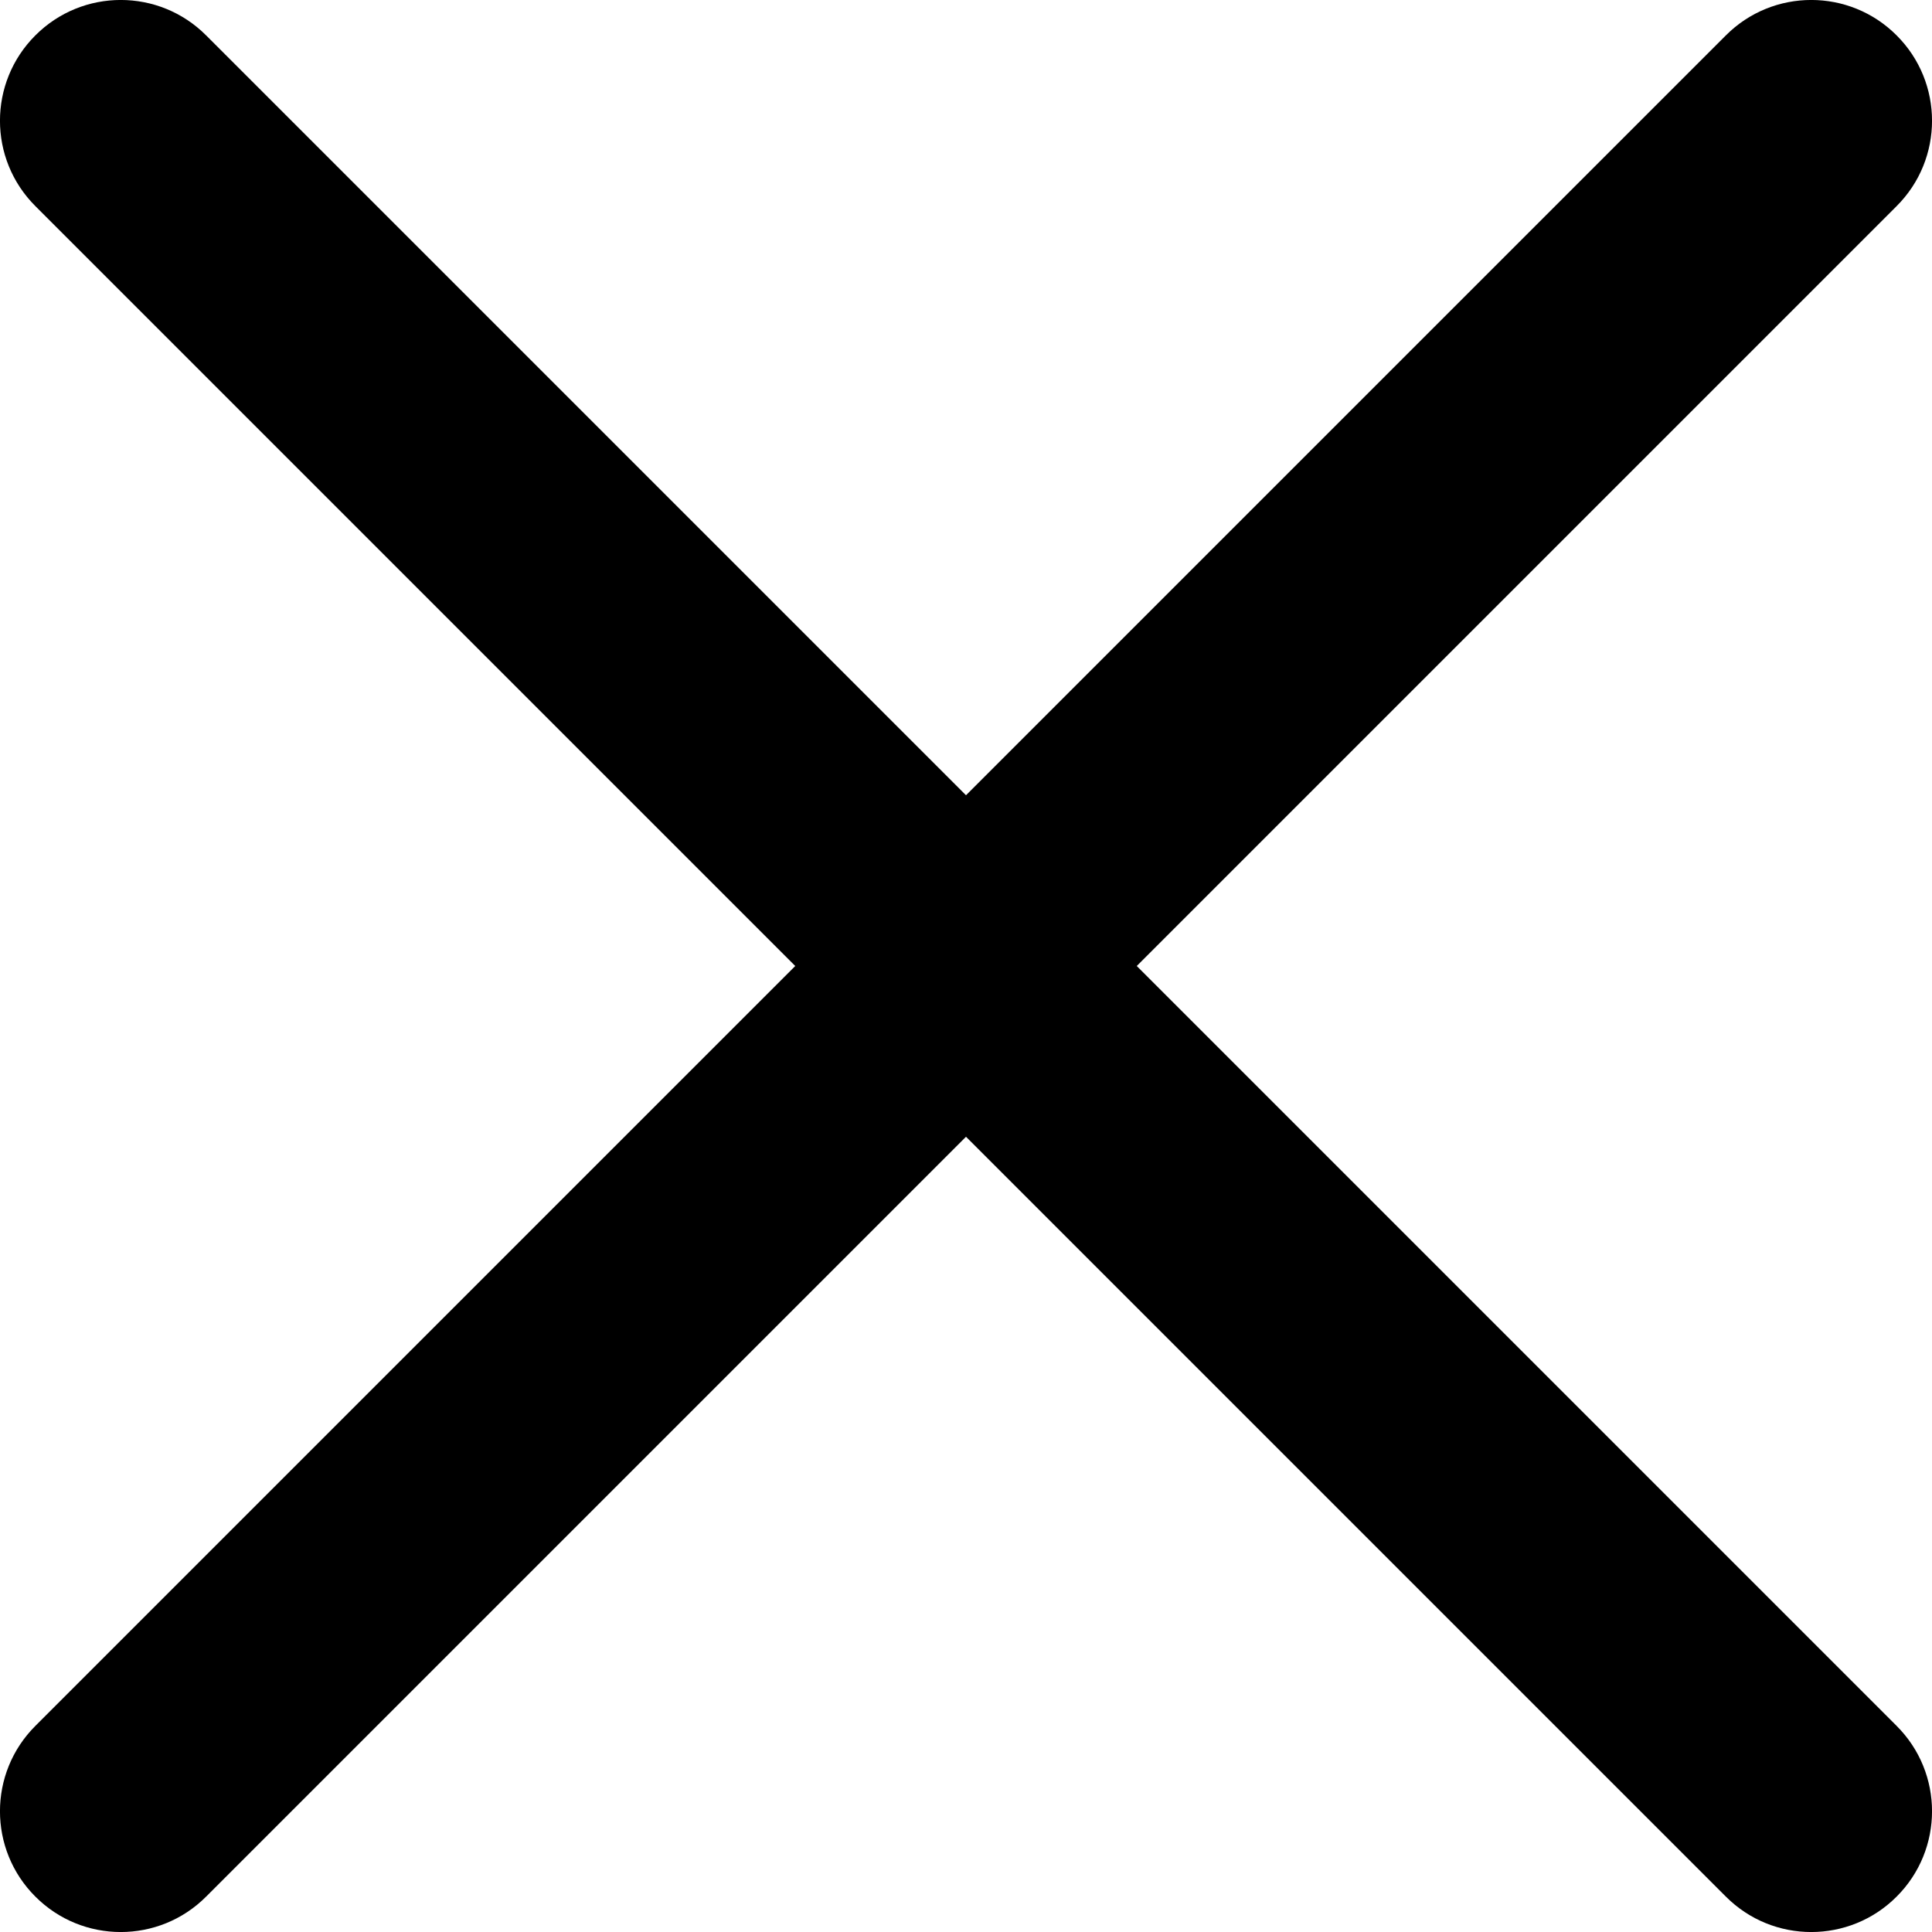
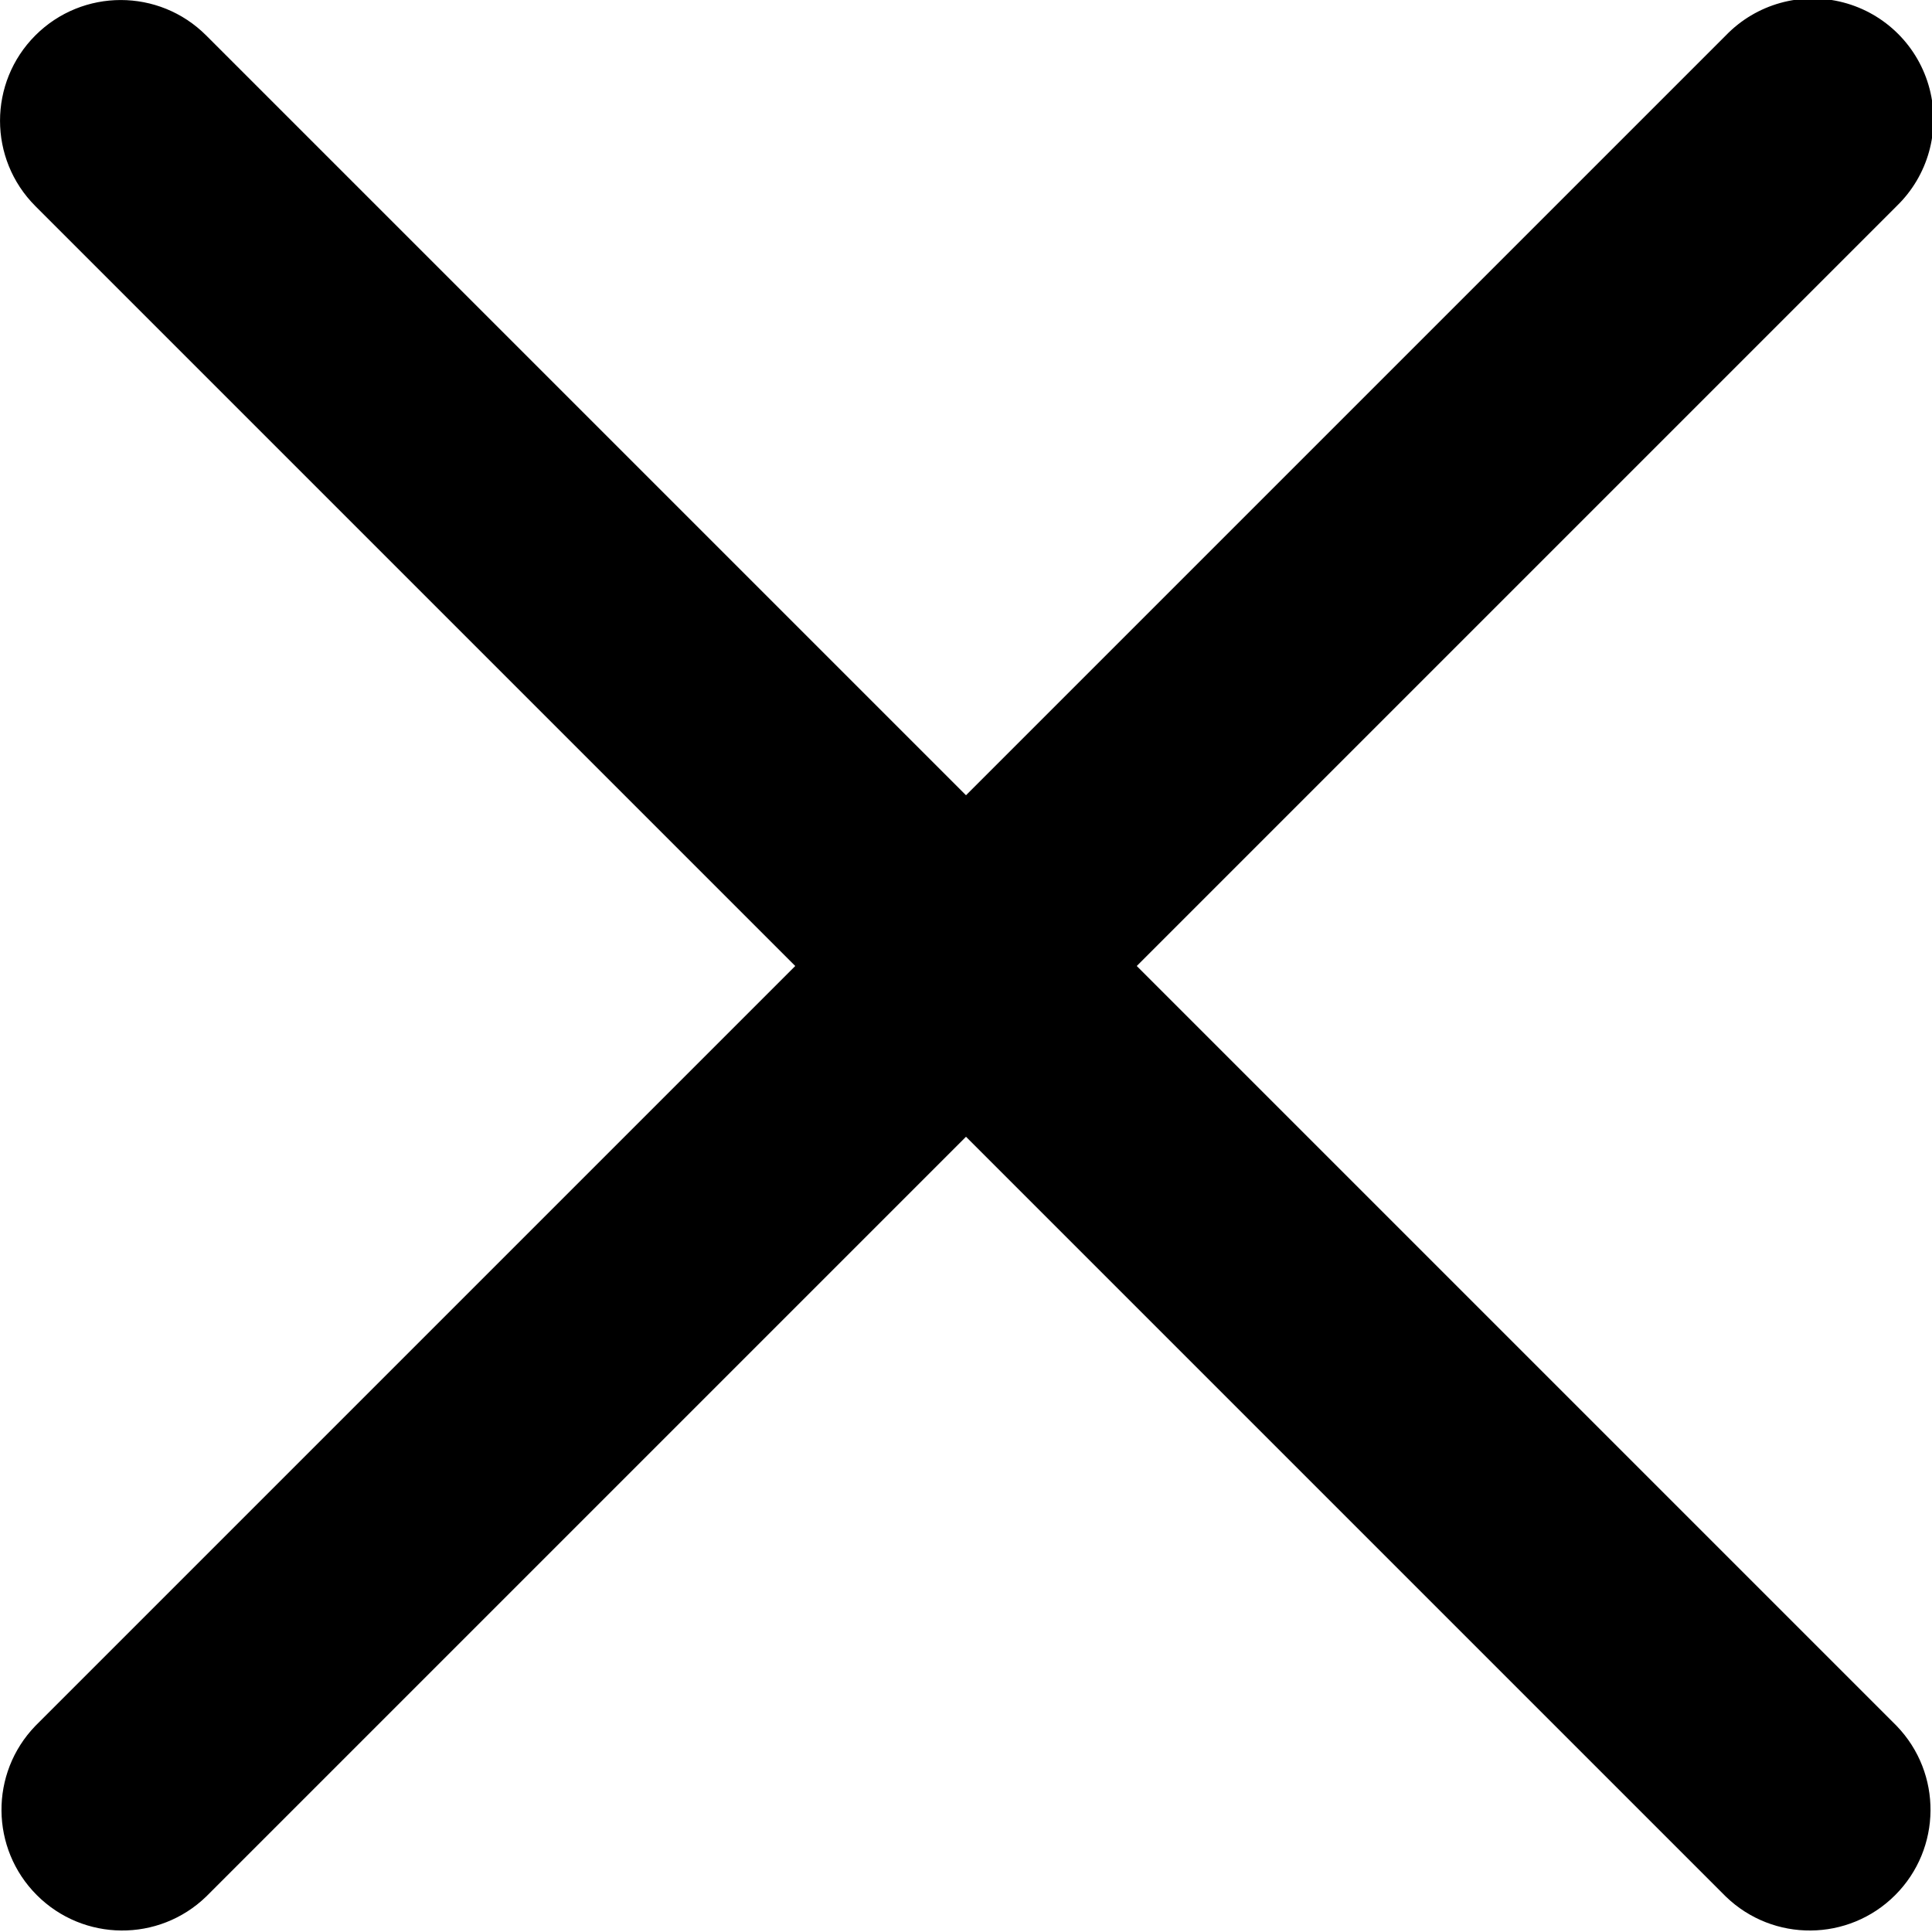
- <svg xmlns="http://www.w3.org/2000/svg" width="16" height="16" viewBox="0 0 16 16">
-   <path fill-rule="evenodd" clip-rule="evenodd" d="M0.293 0.293C0.683 -0.098 1.317 -0.098 1.707 0.293L8 6.586L14.293 0.293C14.683 -0.098 15.317 -0.098 15.707 0.293C16.098 0.683 16.098 1.317 15.707 1.707L9.414 8L15.707 14.293C16.098 14.683 16.098 15.317 15.707 15.707C15.317 16.098 14.683 16.098 14.293 15.707L8 9.414L1.707 15.707C1.317 16.098 0.683 16.098 0.293 15.707C-0.098 15.317 -0.098 14.683 0.293 14.293L6.586 8L0.293 1.707C-0.098 1.317 -0.098 0.683 0.293 0.293Z" />
+ <svg xmlns="http://www.w3.org/2000/svg" width="16" height="16">
+   <path fill-rule="evenodd" clip-rule="evenodd" d="M.293.293a1 1 0 011.414 0L8 6.586 14.293.293a1 1 0 111.414 1.414L9.414 8l6.293 6.293a1 1 0 01-1.414 1.414L8 9.414l-6.293 6.293a1 1 0 01-1.414-1.414L6.586 8 .293 1.707a1 1 0 010-1.414z" />
</svg>
